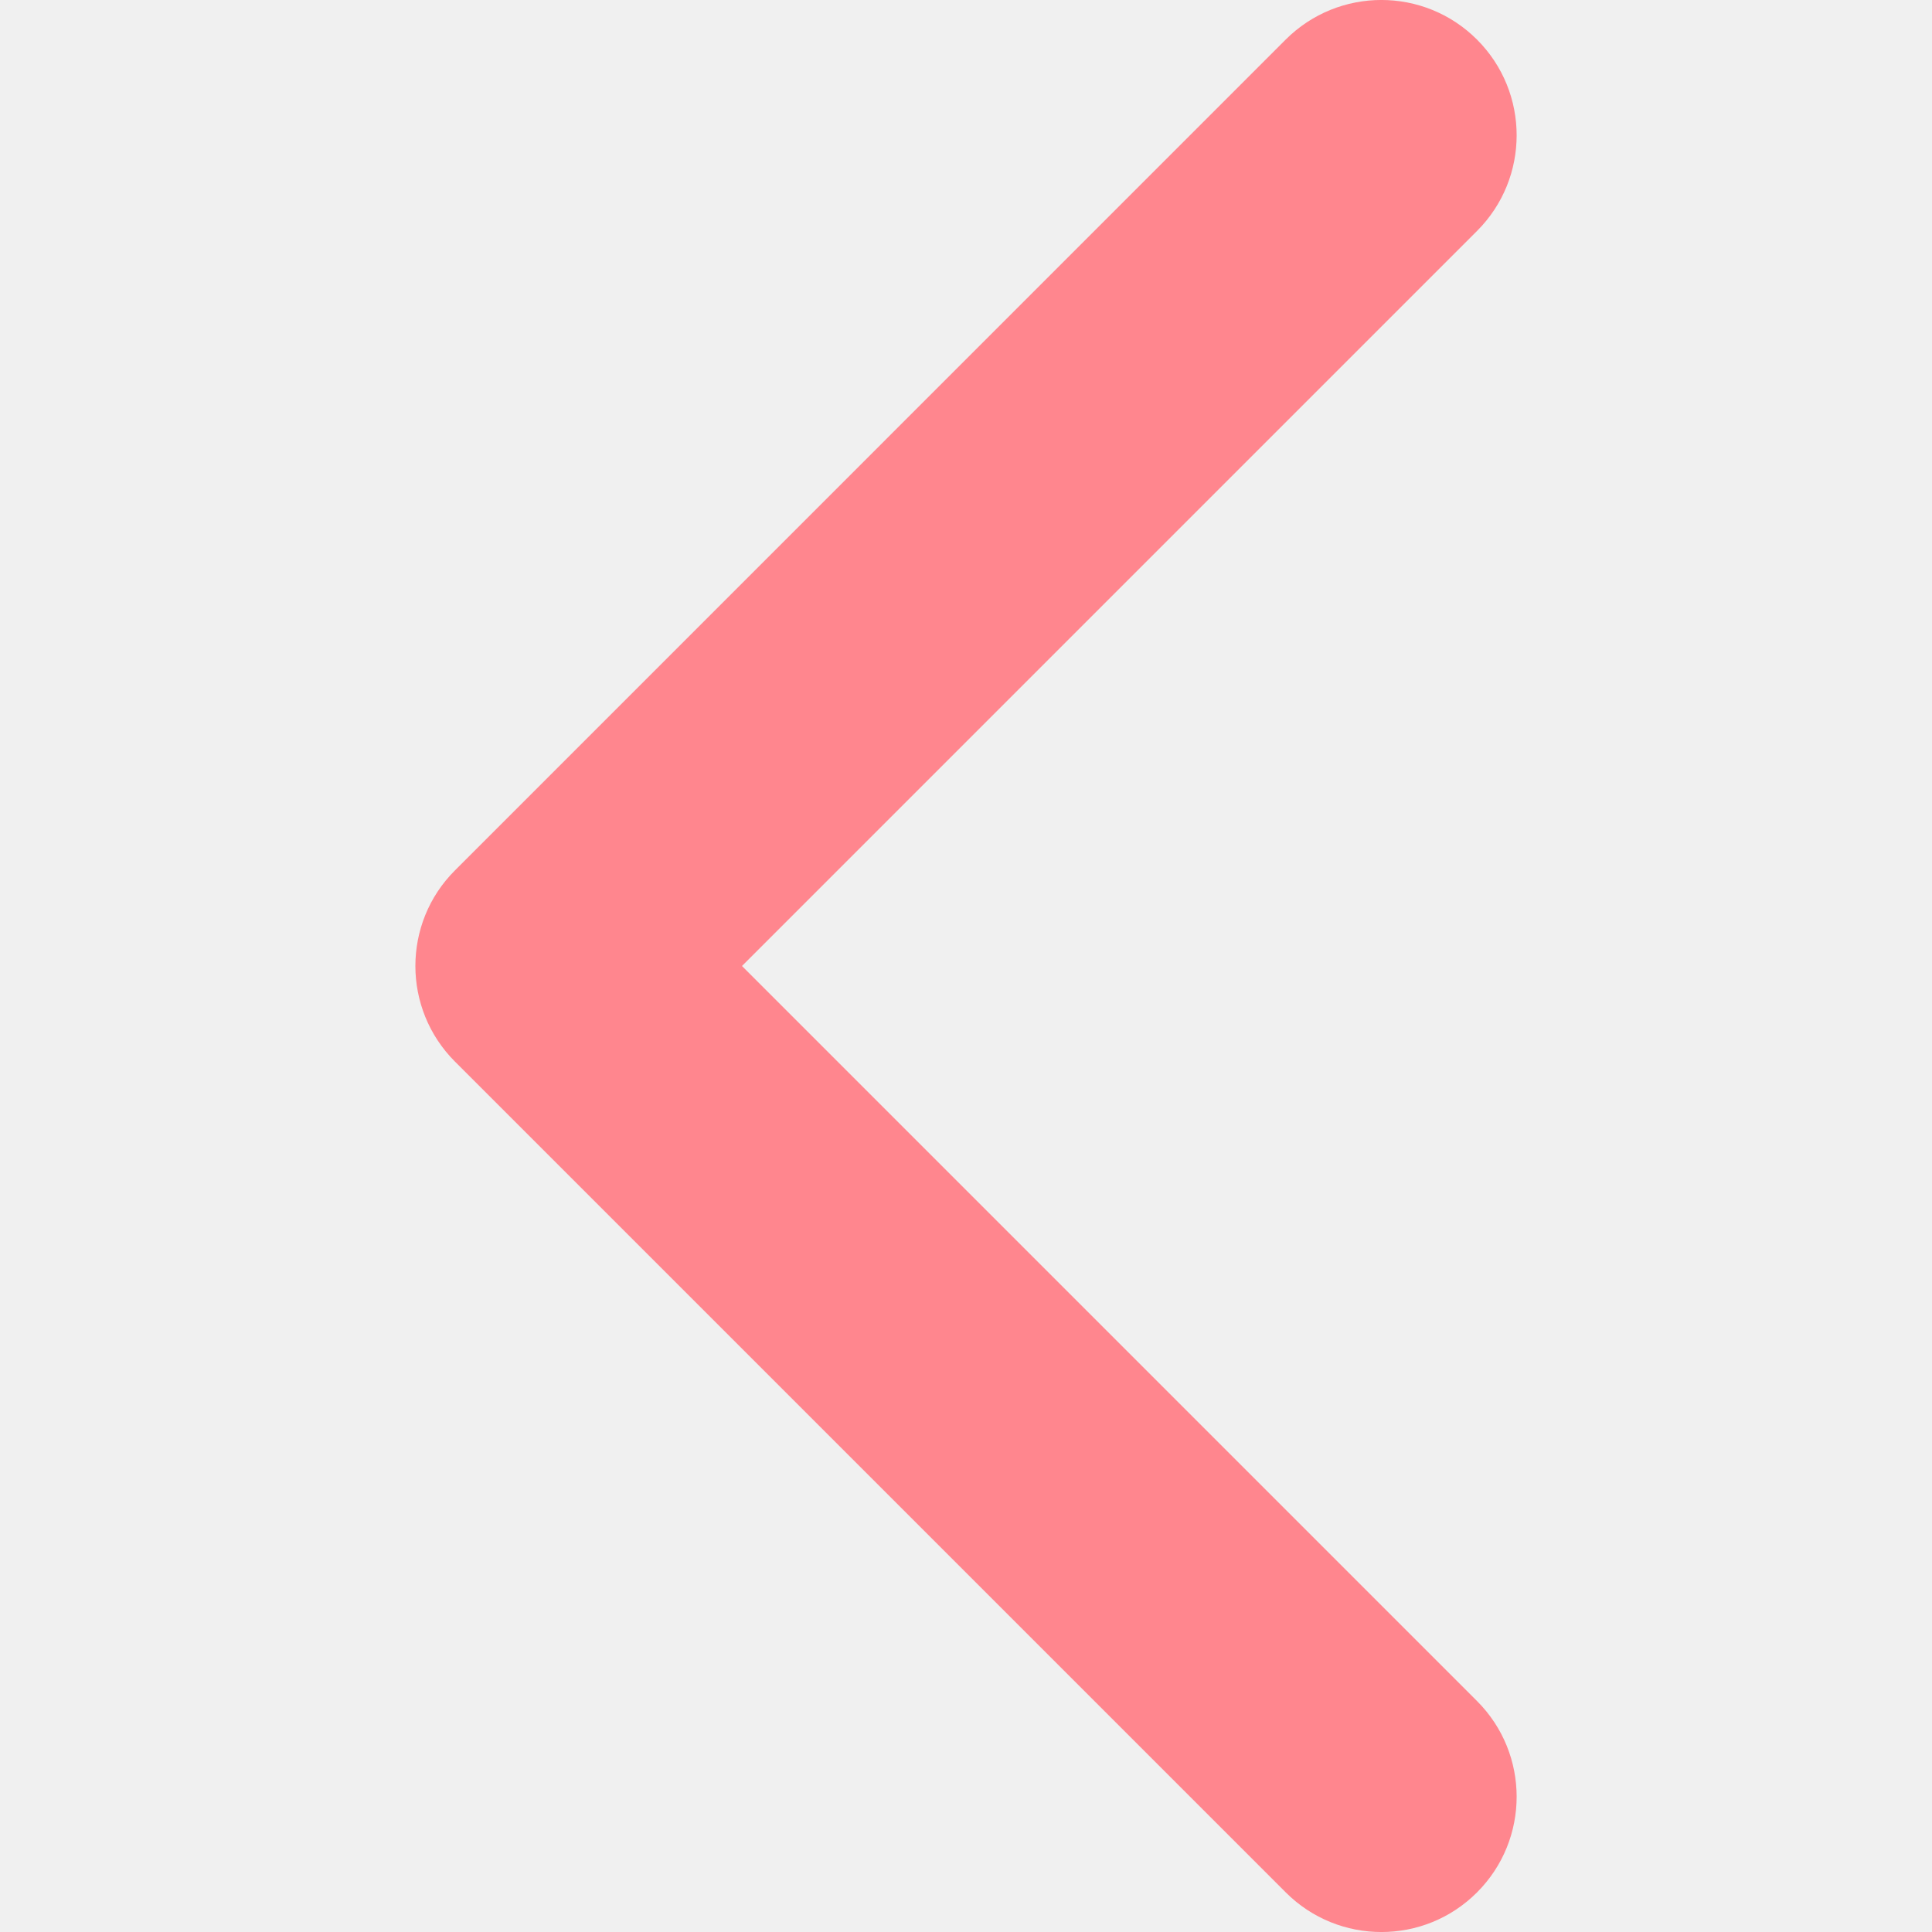
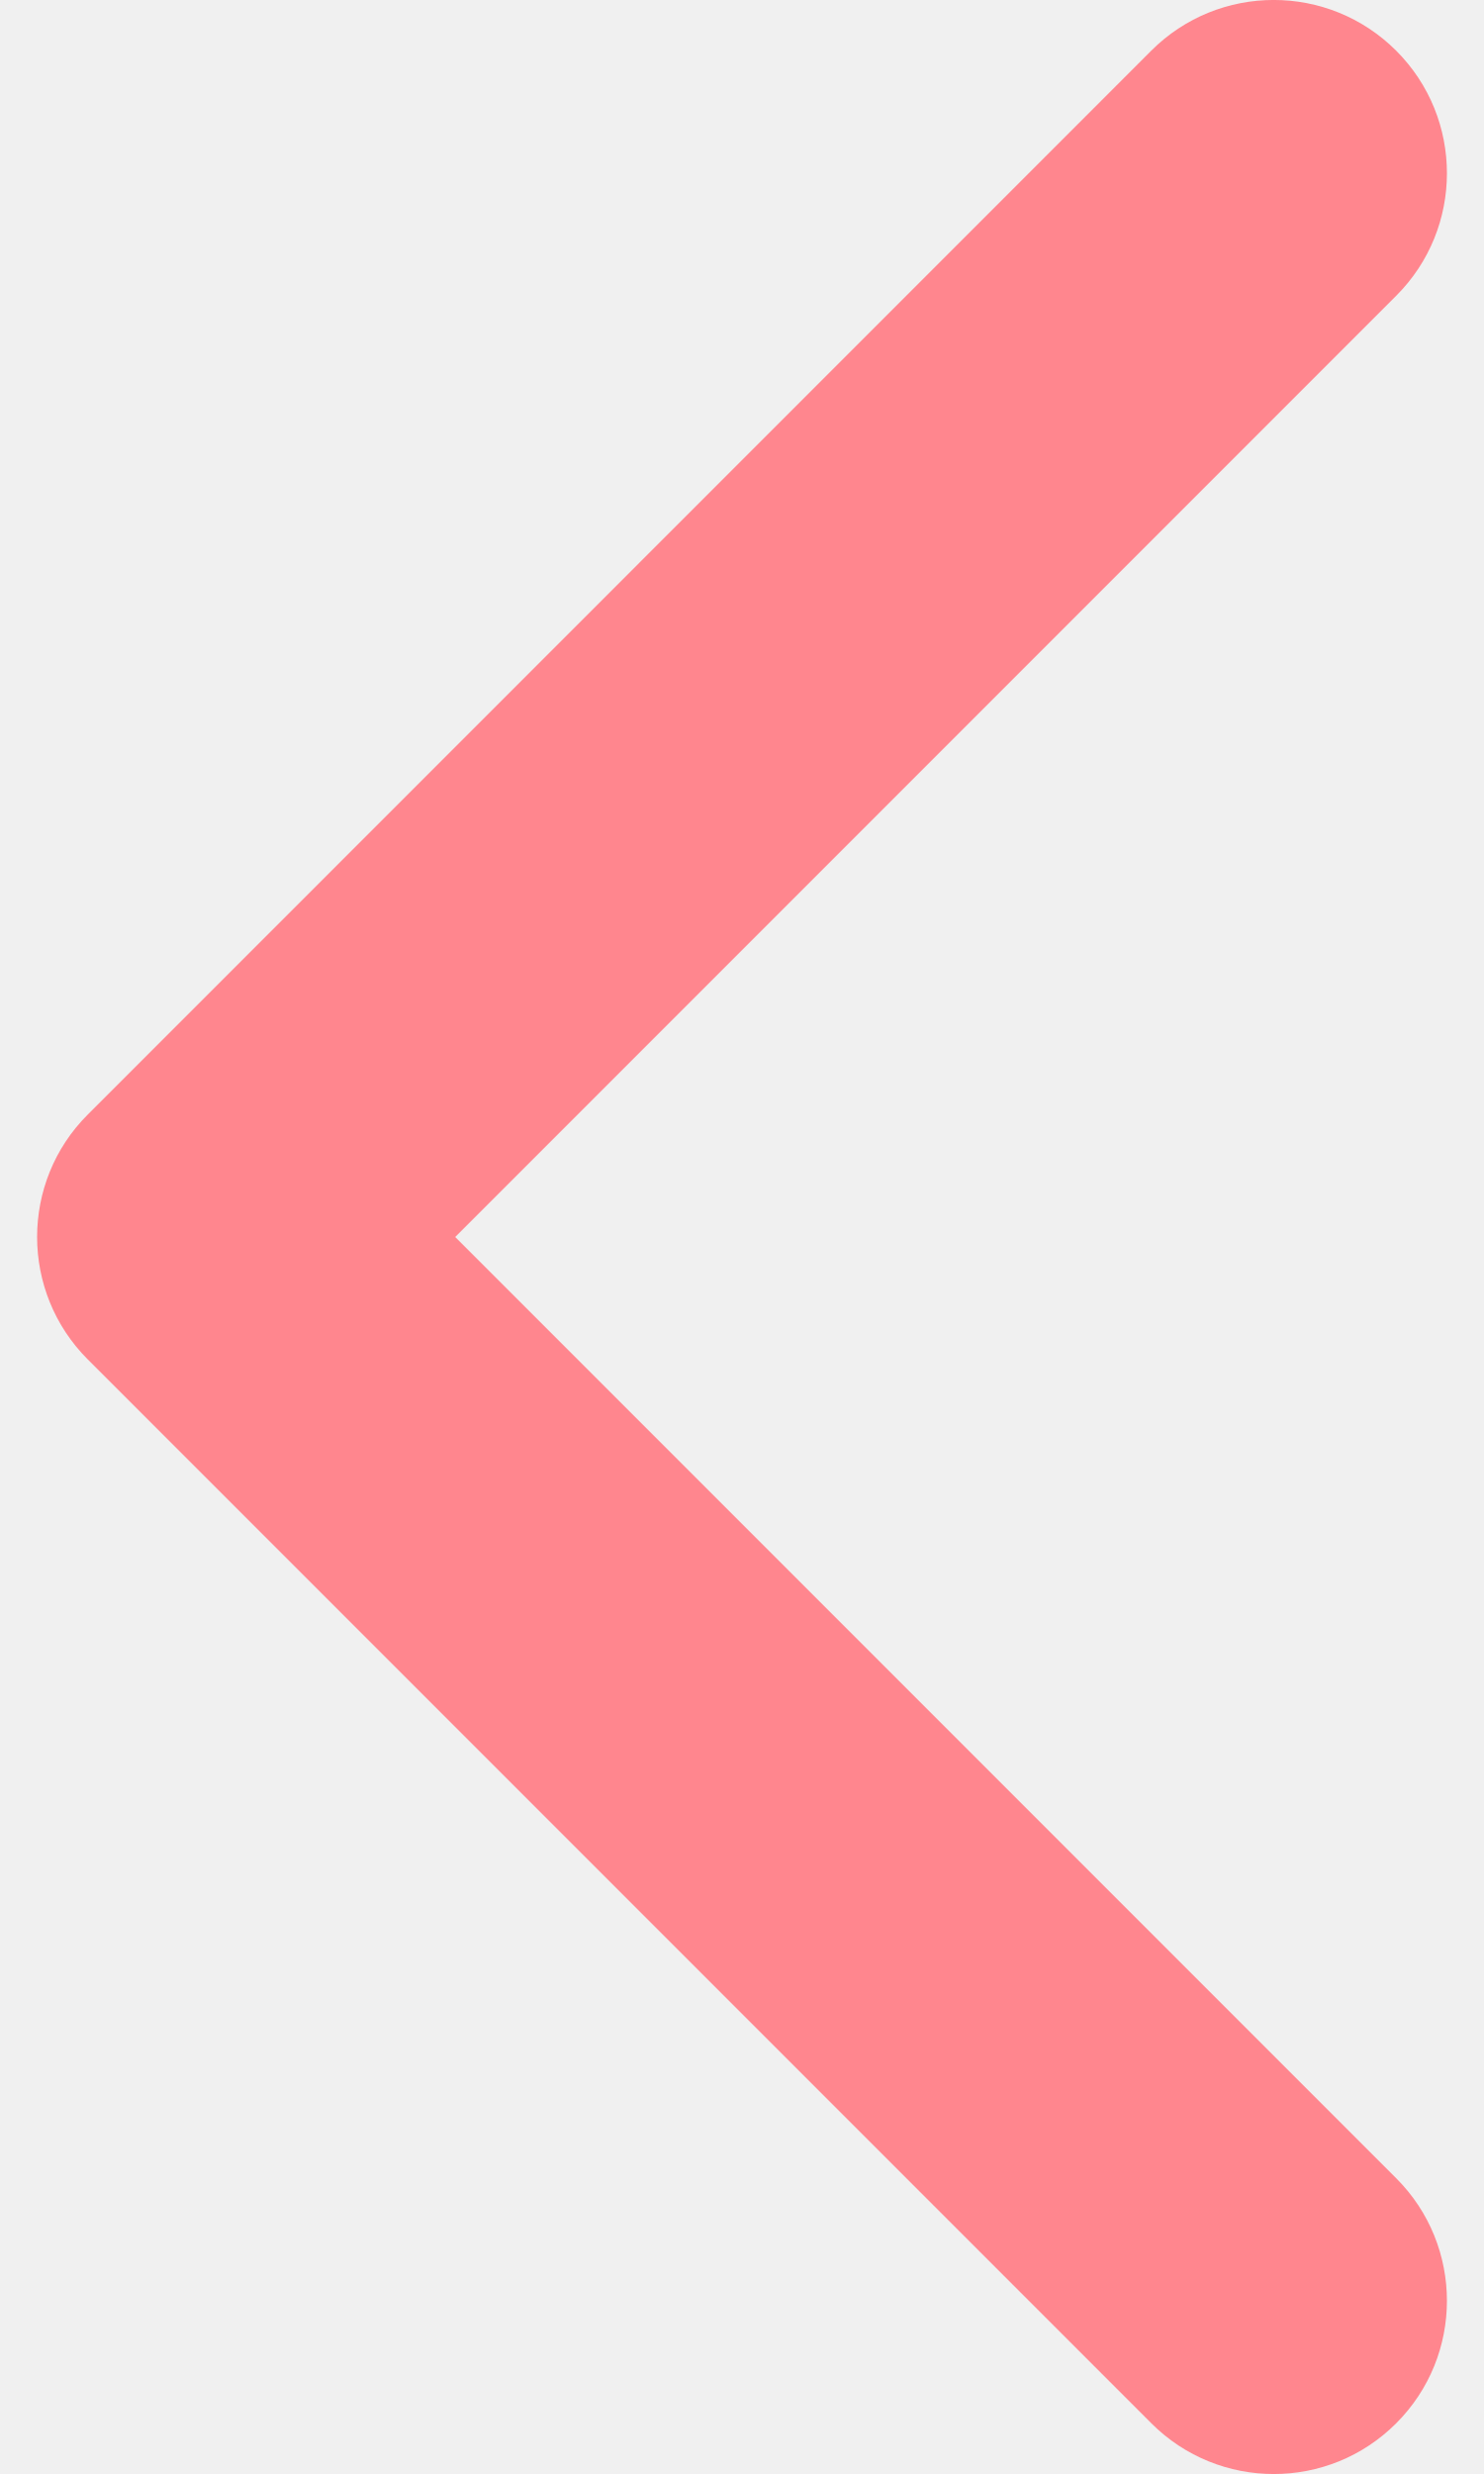
- <svg xmlns="http://www.w3.org/2000/svg" width="20" height="20" viewBox="0 0 20 20" fill="none">
-   <g clip-path="url(#clip0_1_1332)">
-     <path d="M4.71 10.99L13.31 19.59C13.857 20.137 14.744 20.137 15.29 19.59C15.837 19.043 15.837 18.156 15.29 17.609L7.681 10L15.29 2.391C15.837 1.844 15.837 0.957 15.29 0.41C14.743 -0.137 13.857 -0.137 13.309 0.41L4.71 9.01C4.436 9.283 4.3 9.642 4.3 10C4.3 10.358 4.437 10.717 4.71 10.99Z" fill="#FF868E" />
-   </g>
-   <defs>
-     <clipPath id="clip0_1_1332">
-       <rect width="20" height="20" fill="white" />
-     </clipPath>
-   </defs>
+ <svg xmlns="http://www.w3.org/2000/svg" width="12" height="20" viewBox="0 0 12 20" fill="none">
+   <path d="M0.71 10.99L9.31 19.59C9.857 20.137 10.744 20.137 11.29 19.59C11.837 19.043 11.837 18.156 11.29 17.609L3.681 10L11.29 2.391C11.837 1.844 11.837 0.957 11.29 0.41C10.743 -0.137 9.856 -0.137 9.309 0.41L0.71 9.01C0.436 9.283 0.3 9.642 0.3 10C0.3 10.358 0.437 10.717 0.71 10.99Z" fill="#FF868E" />
</svg>
